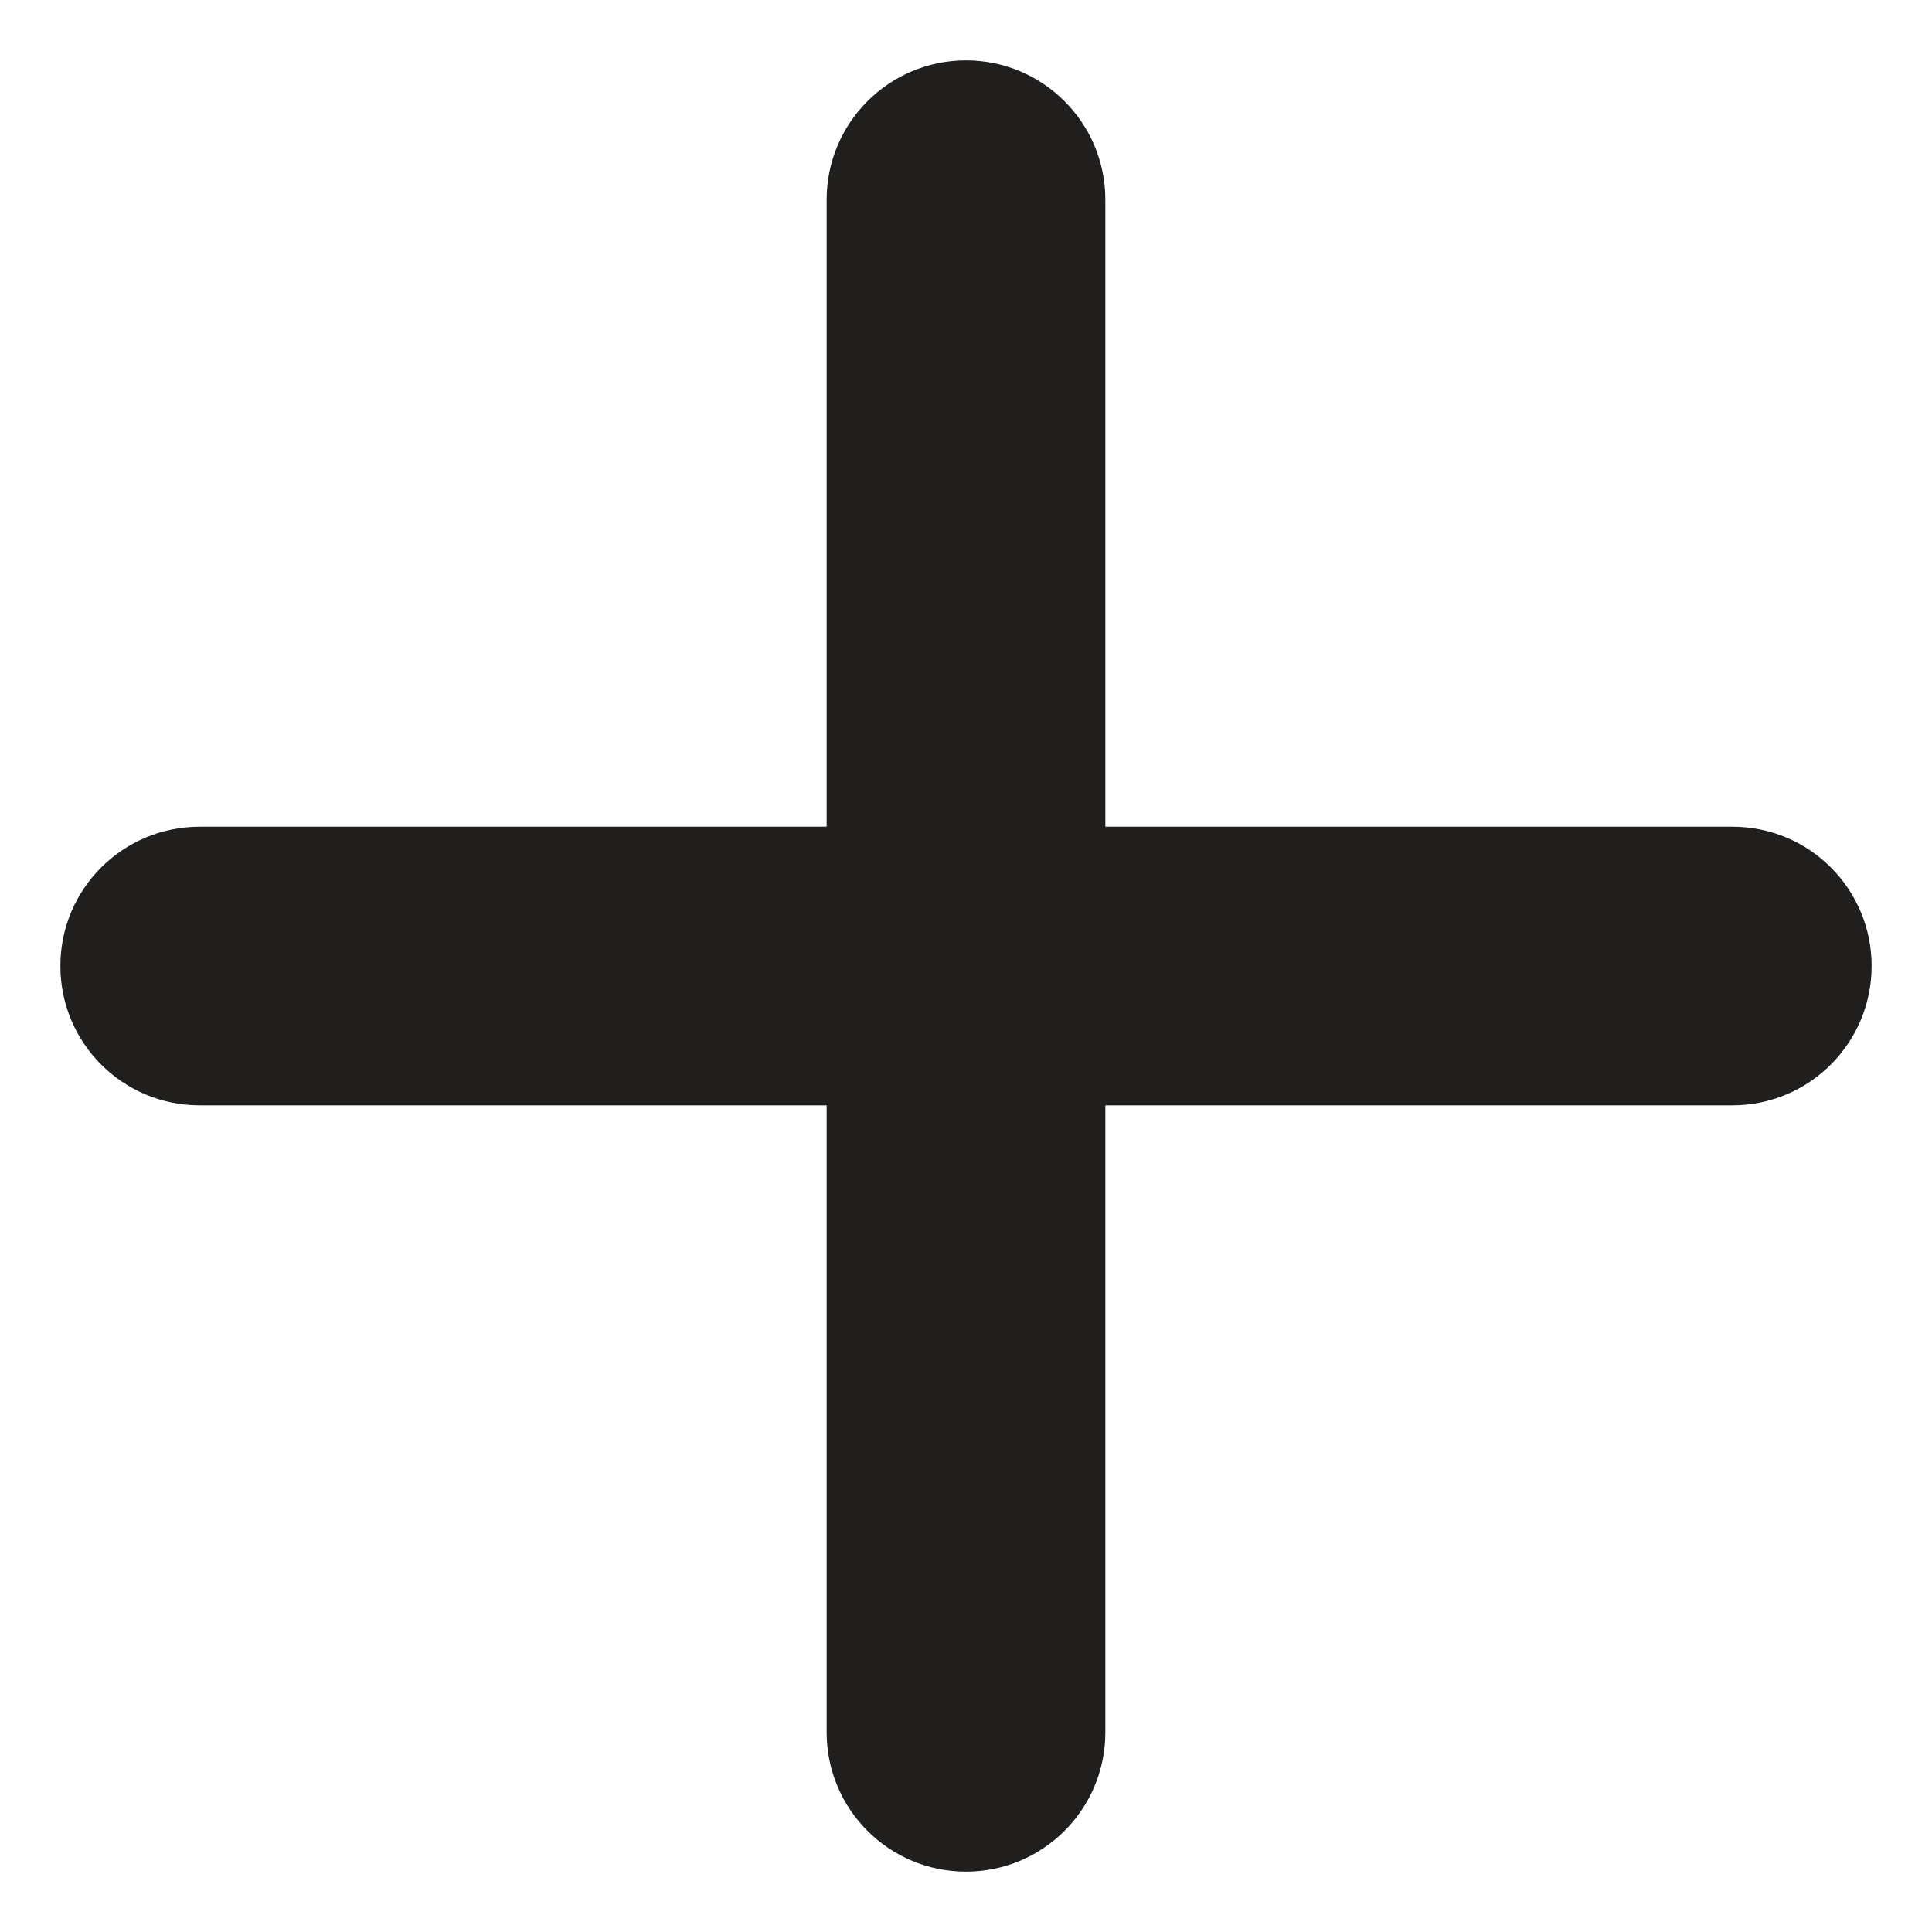
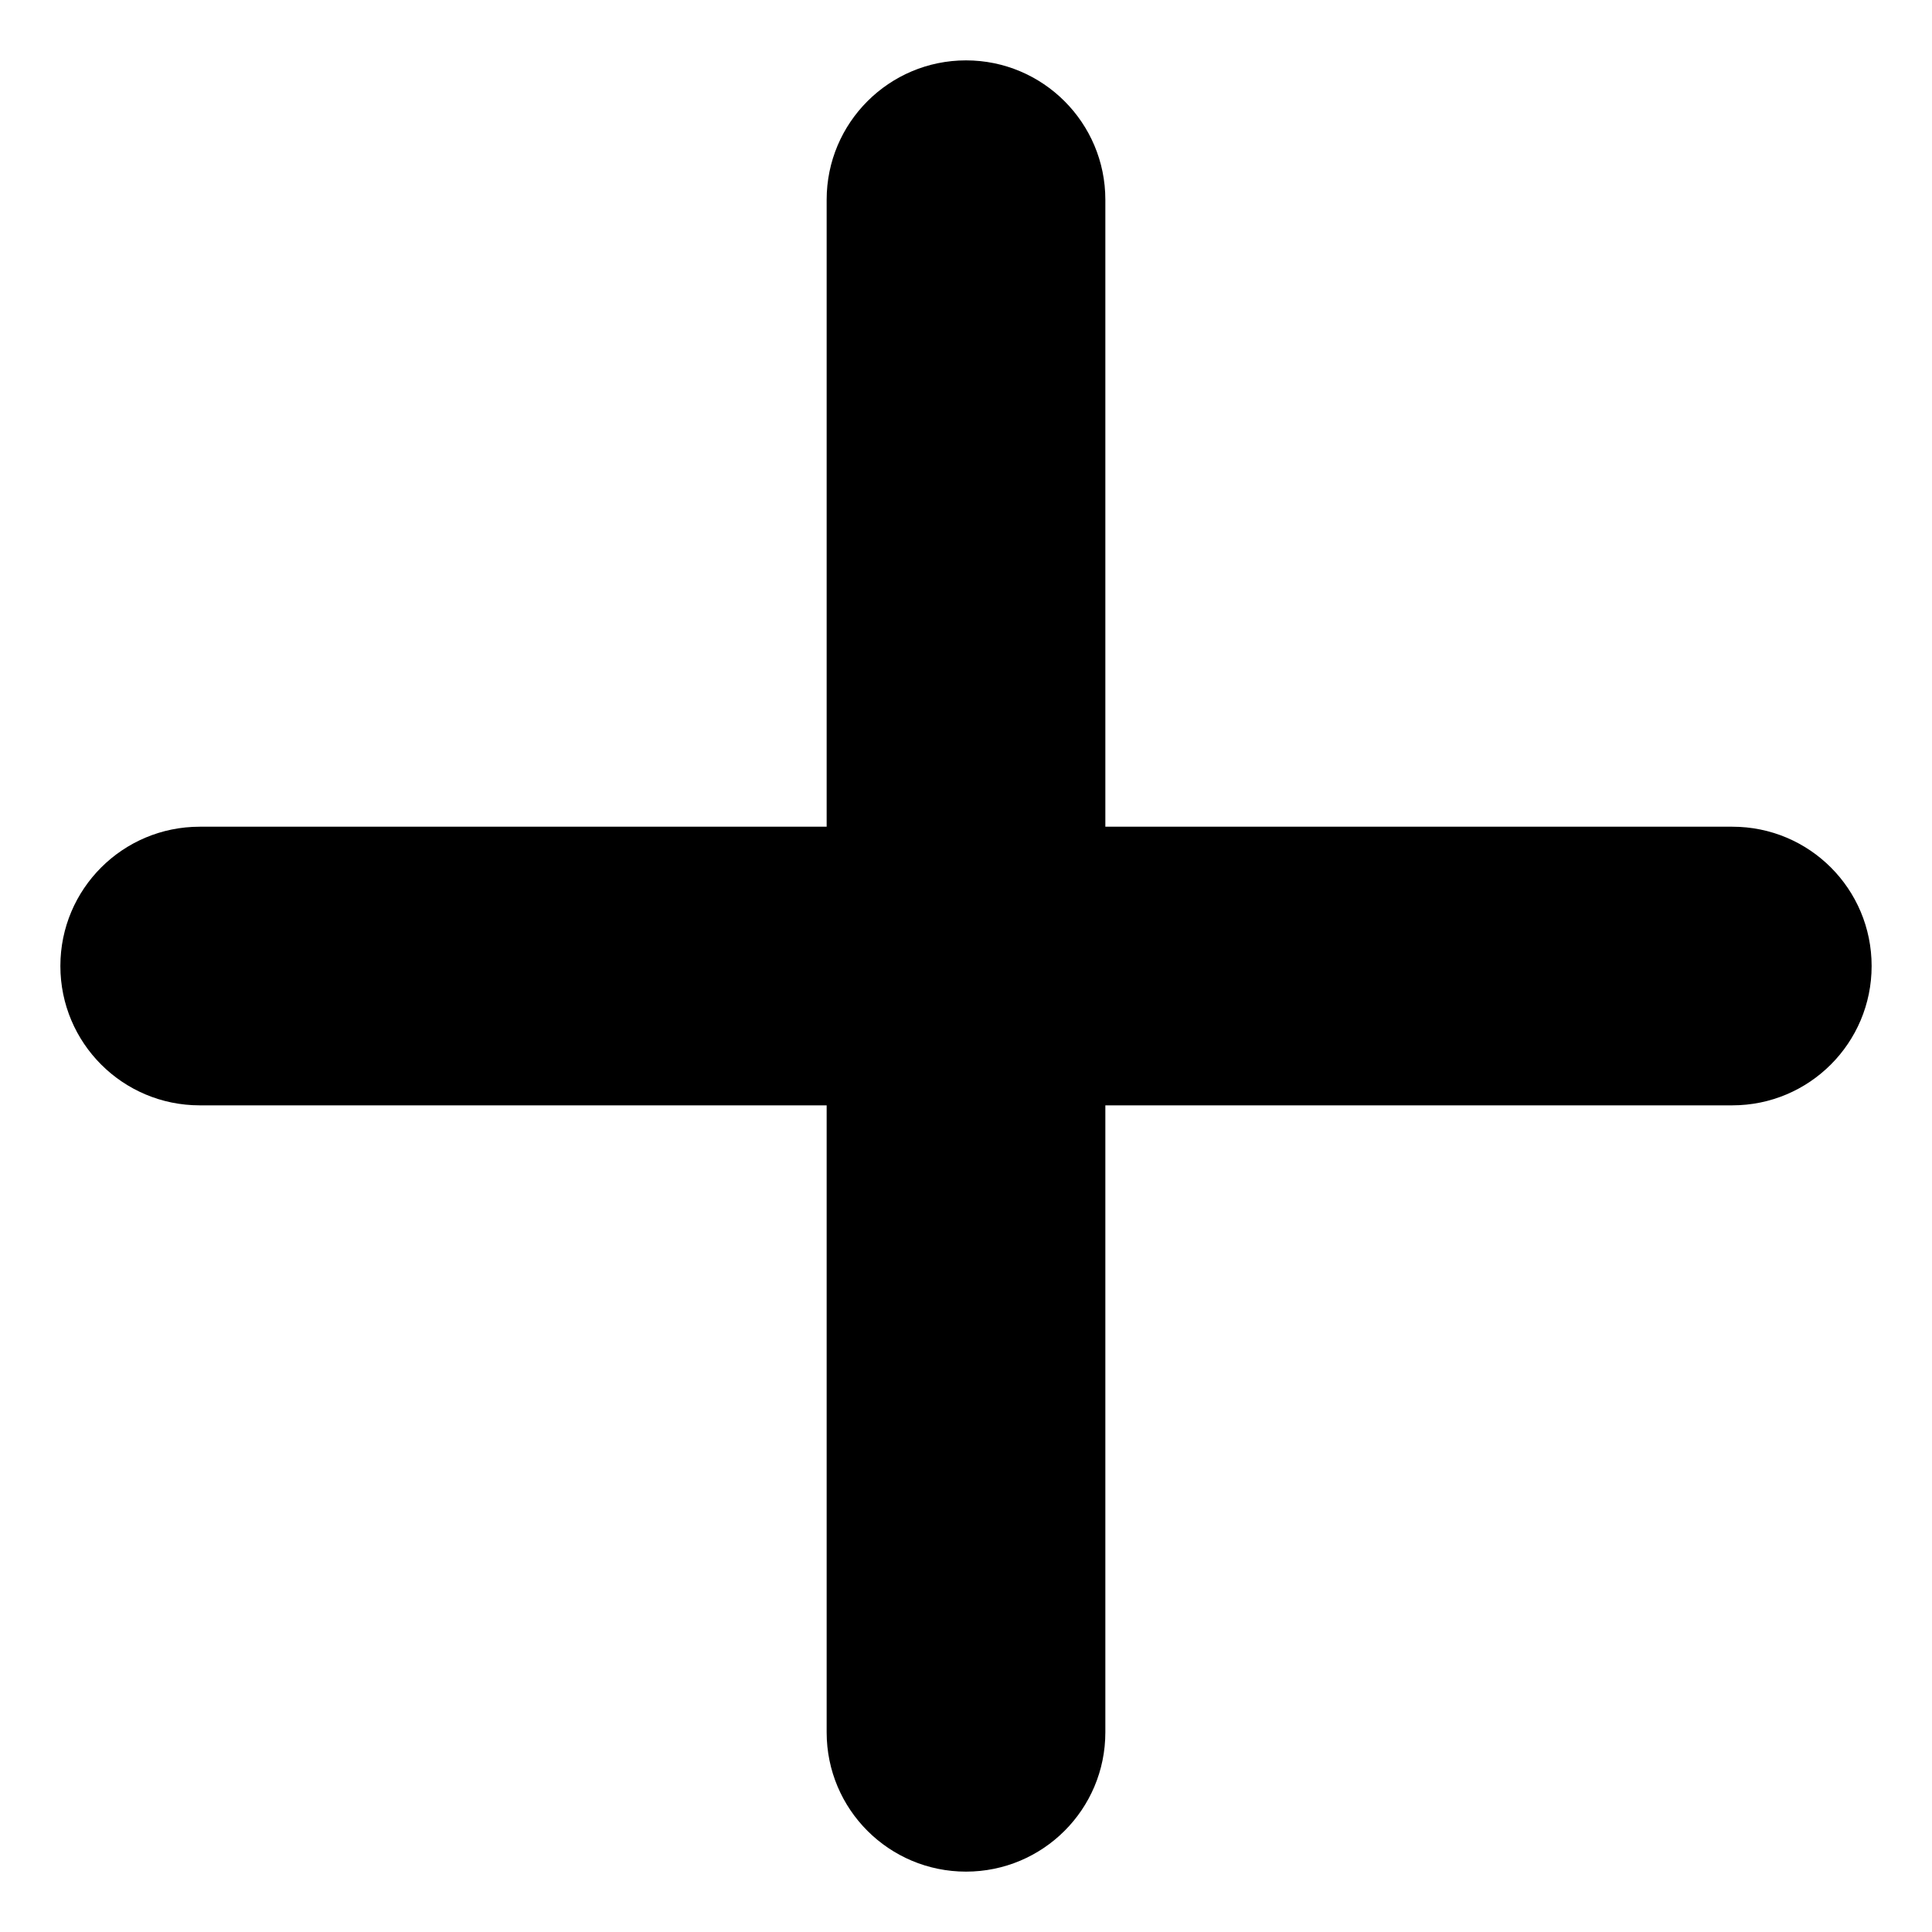
<svg xmlns="http://www.w3.org/2000/svg" width="32" height="32" viewBox="0 0 32 32" fill="none">
-   <path d="M31 16C31 17.276 29.967 18.308 28.692 18.308H18.308V28.693C18.308 29.969 17.274 31 16 31C14.726 31 13.692 29.969 13.692 28.693V18.308H3.308C2.033 18.308 1 17.276 1 16C1 14.724 2.033 13.693 3.308 13.693H13.692V3.308C13.692 2.033 14.726 1 16 1C17.274 1 18.308 2.033 18.308 3.308V13.693H28.692C29.969 13.692 31 14.724 31 16Z" fill="#201F1E" />
+   <path d="M31 16C31 17.276 29.967 18.308 28.692 18.308H18.308V28.693C18.308 29.969 17.274 31 16 31C14.726 31 13.692 29.969 13.692 28.693V18.308H3.308C2.033 18.308 1 17.276 1 16C1 14.724 2.033 13.693 3.308 13.693H13.692V3.308C13.692 2.033 14.726 1 16 1C17.274 1 18.308 2.033 18.308 3.308V13.693H28.692C29.969 13.692 31 14.724 31 16Z" fill="currentColor" />
</svg>
